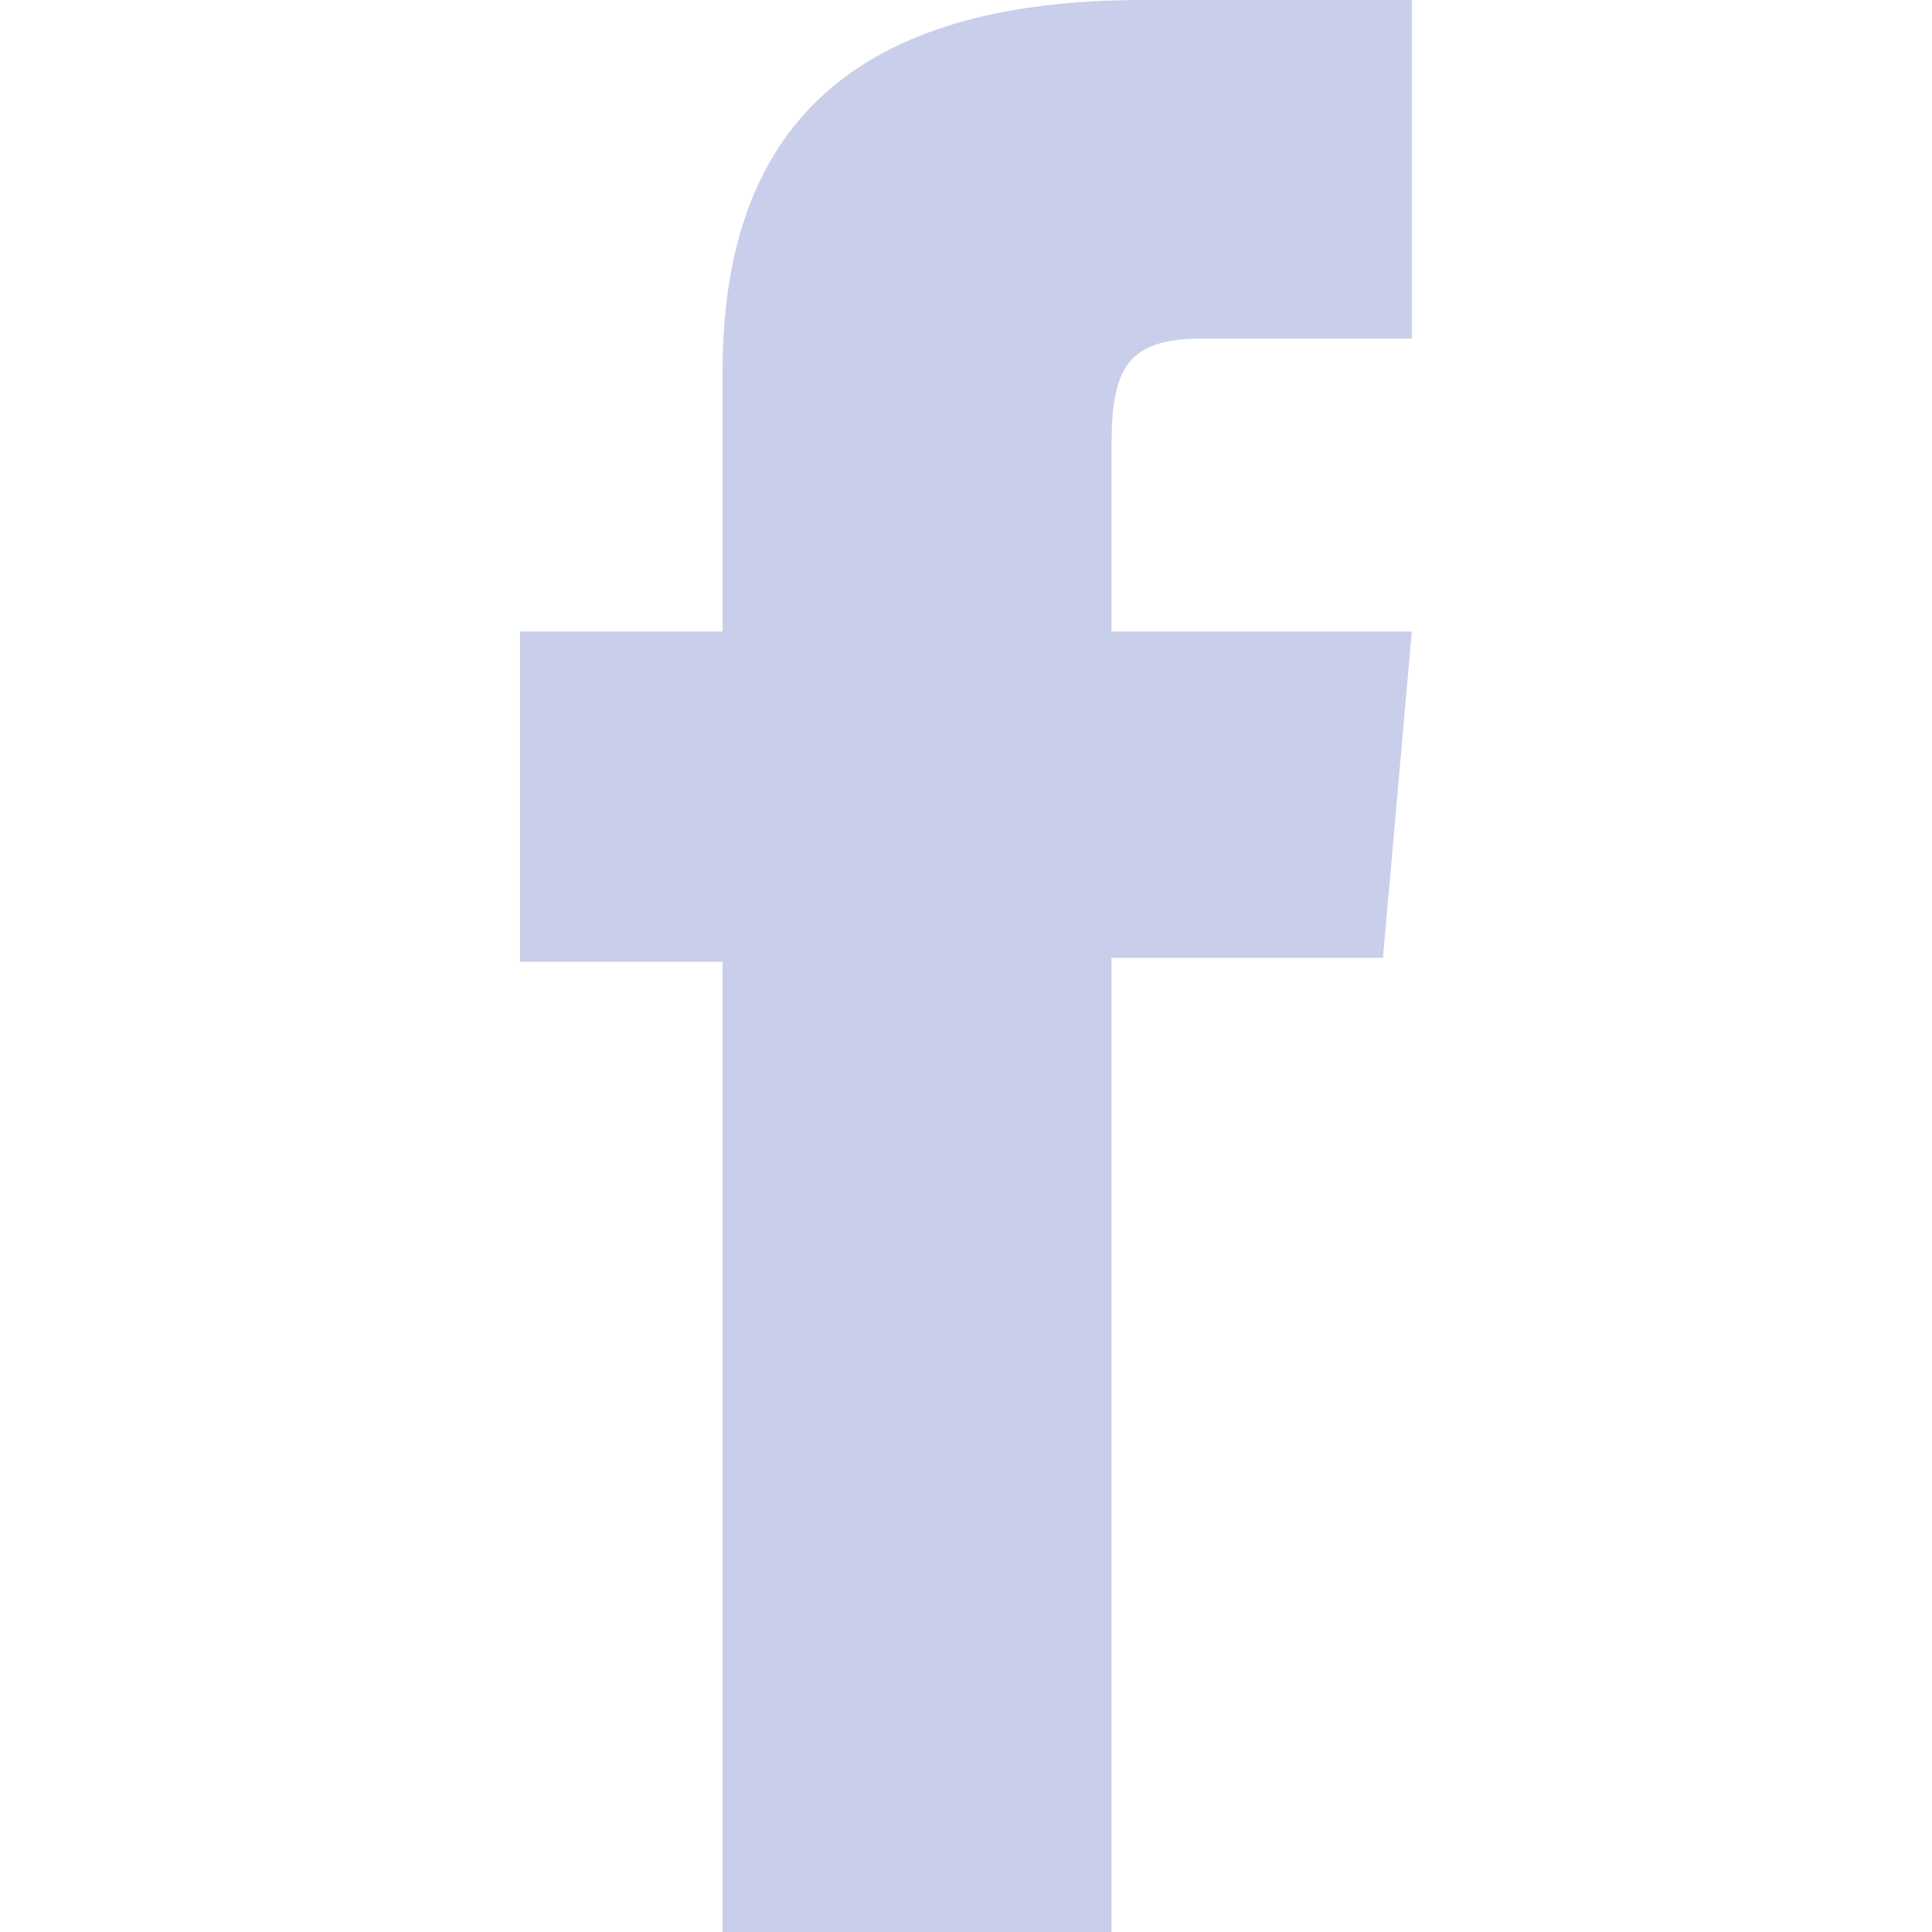
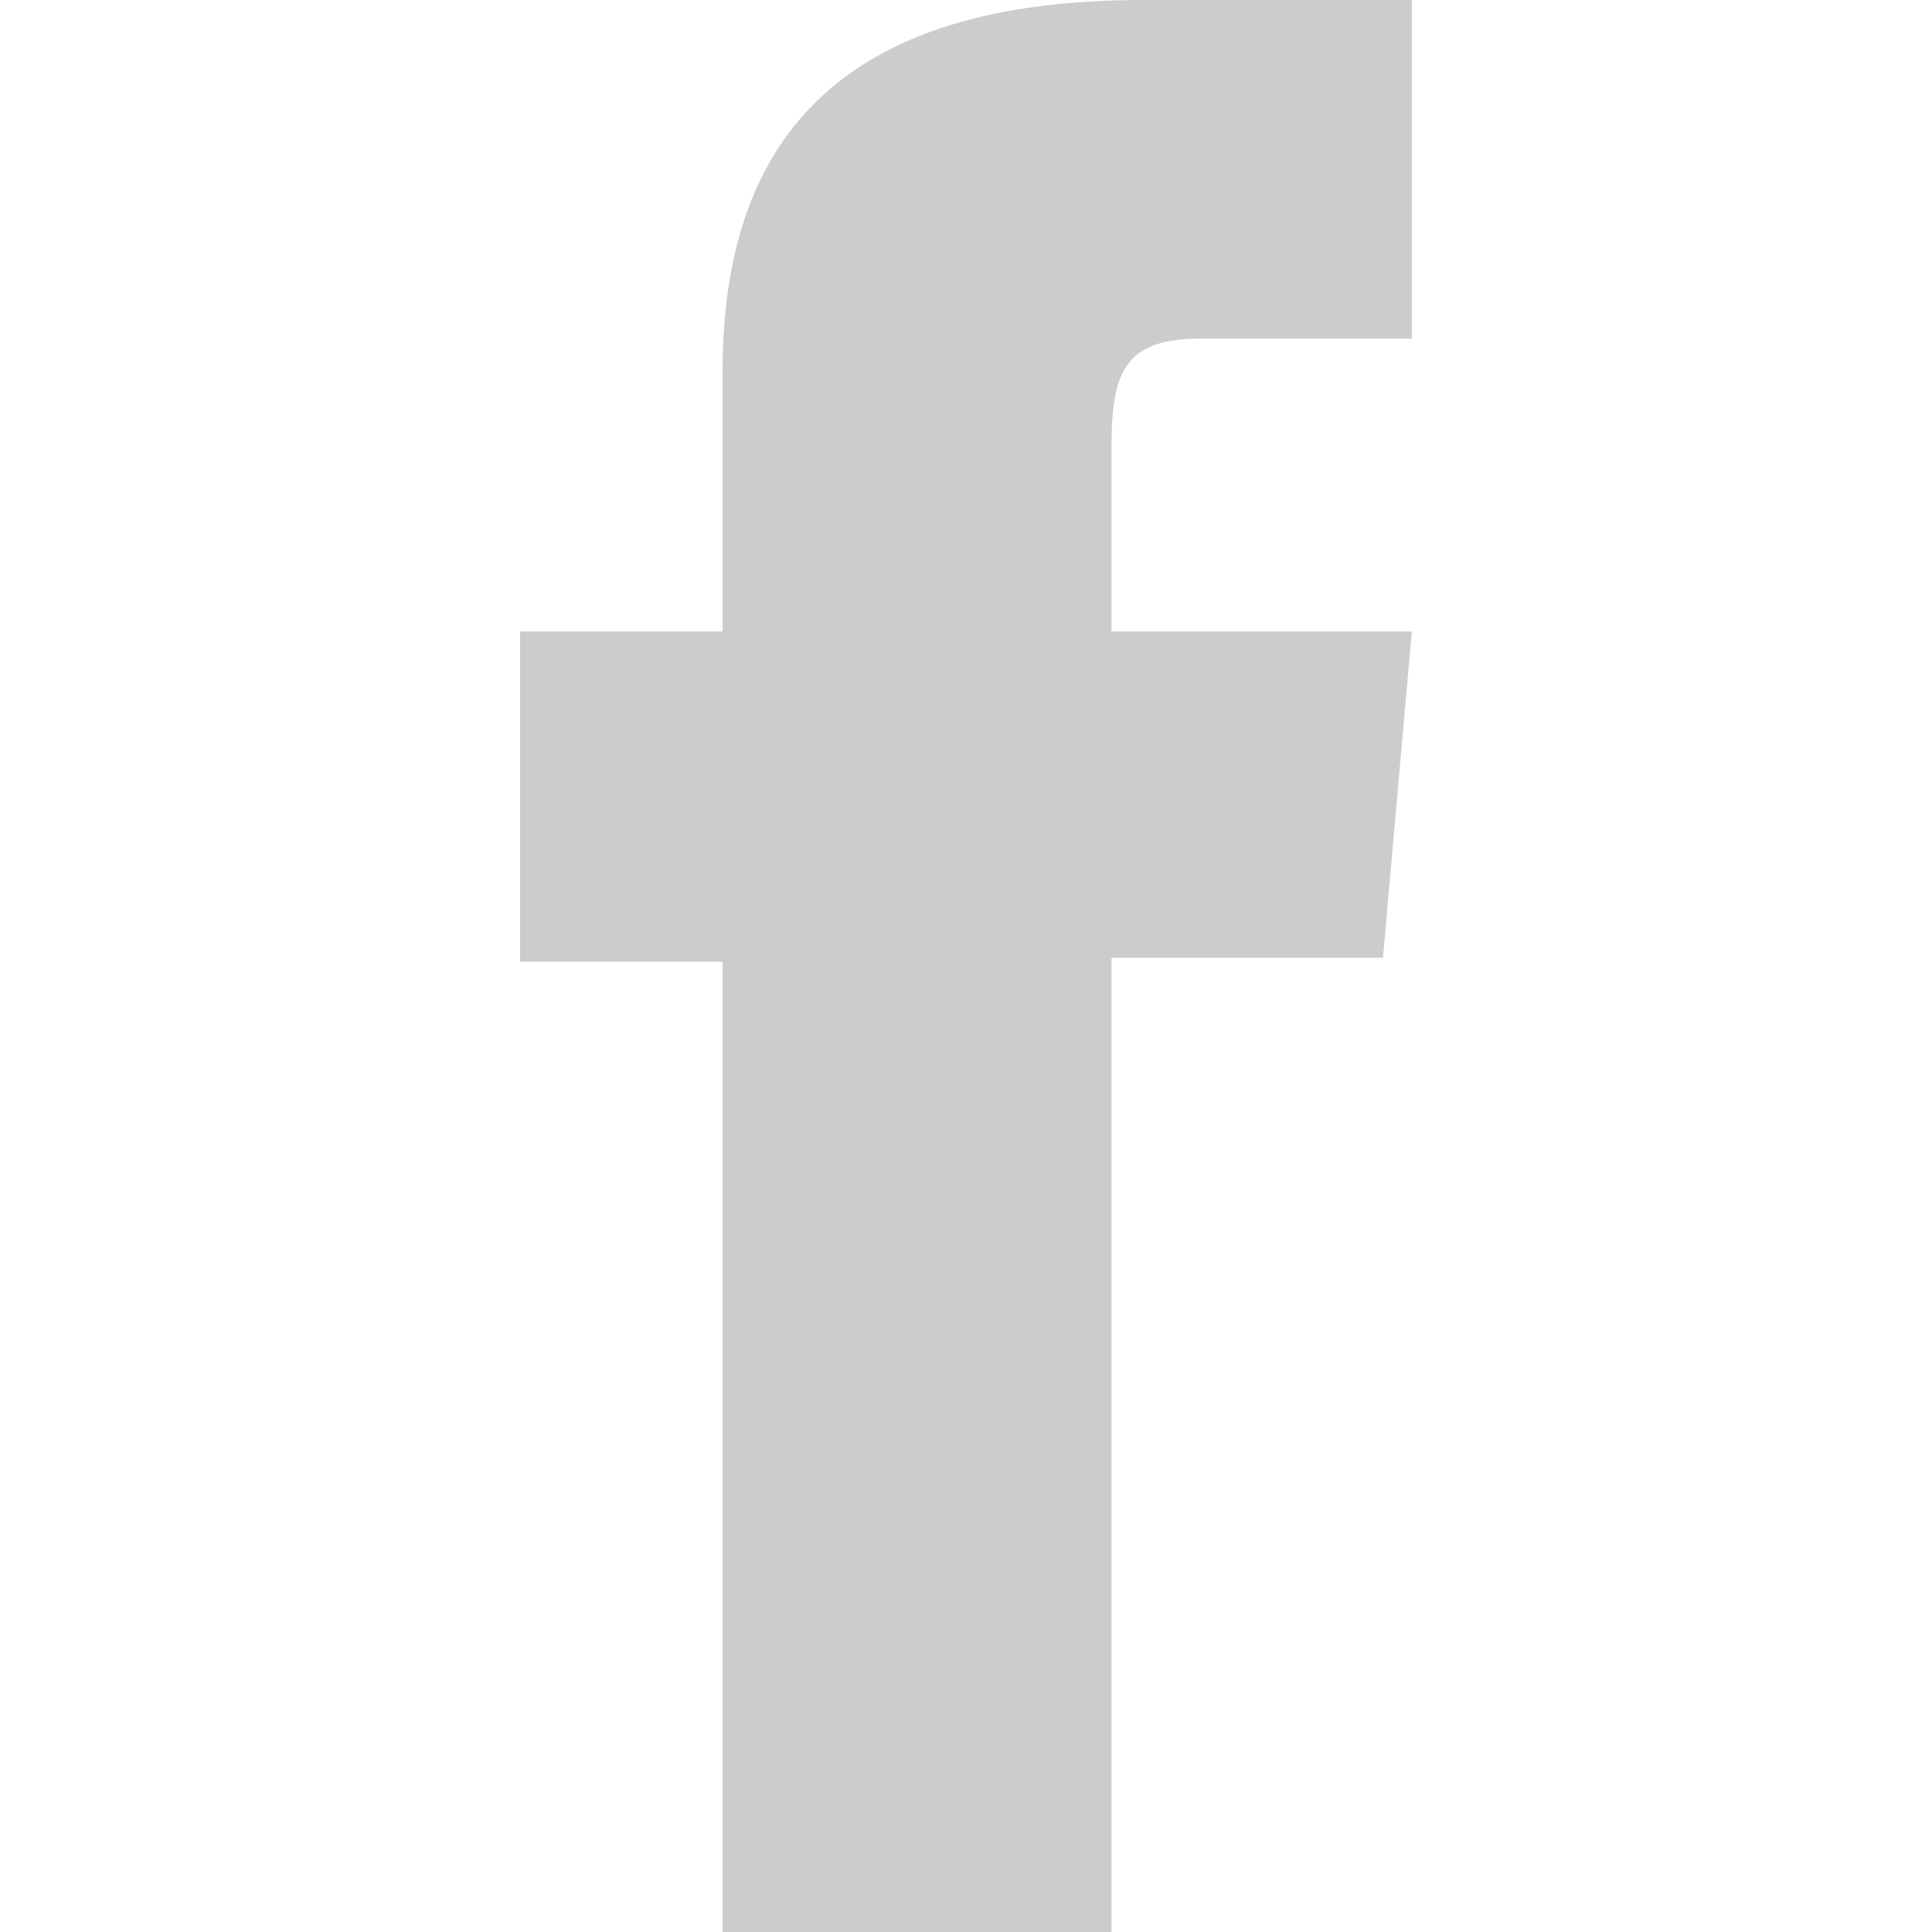
<svg xmlns="http://www.w3.org/2000/svg" width="16" height="16" viewBox="0 0 16 16" fill="none">
-   <path d="M5.984 16l3.221 0 0 -8.068 2.248 0 0.239 -2.702 -2.487 0 0 -1.538c0,-0.637 0.128,-0.888 0.744,-0.888l1.743 0 0 -2.804 -2.231 0c-2.396,0 -3.477,1.056 -3.477,3.077l0 2.153 -1.677 0 0 2.735 1.677 0 0 8.035 0 0z" fill="#C9CEEB" />
+   <path d="M5.984 16l3.221 0 0 -8.068 2.248 0 0.239 -2.702 -2.487 0 0 -1.538c0,-0.637 0.128,-0.888 0.744,-0.888l1.743 0 0 -2.804 -2.231 0c-2.396,0 -3.477,1.056 -3.477,3.077l0 2.153 -1.677 0 0 2.735 1.677 0 0 8.035 0 0z" fill="#ccc" />
</svg>
